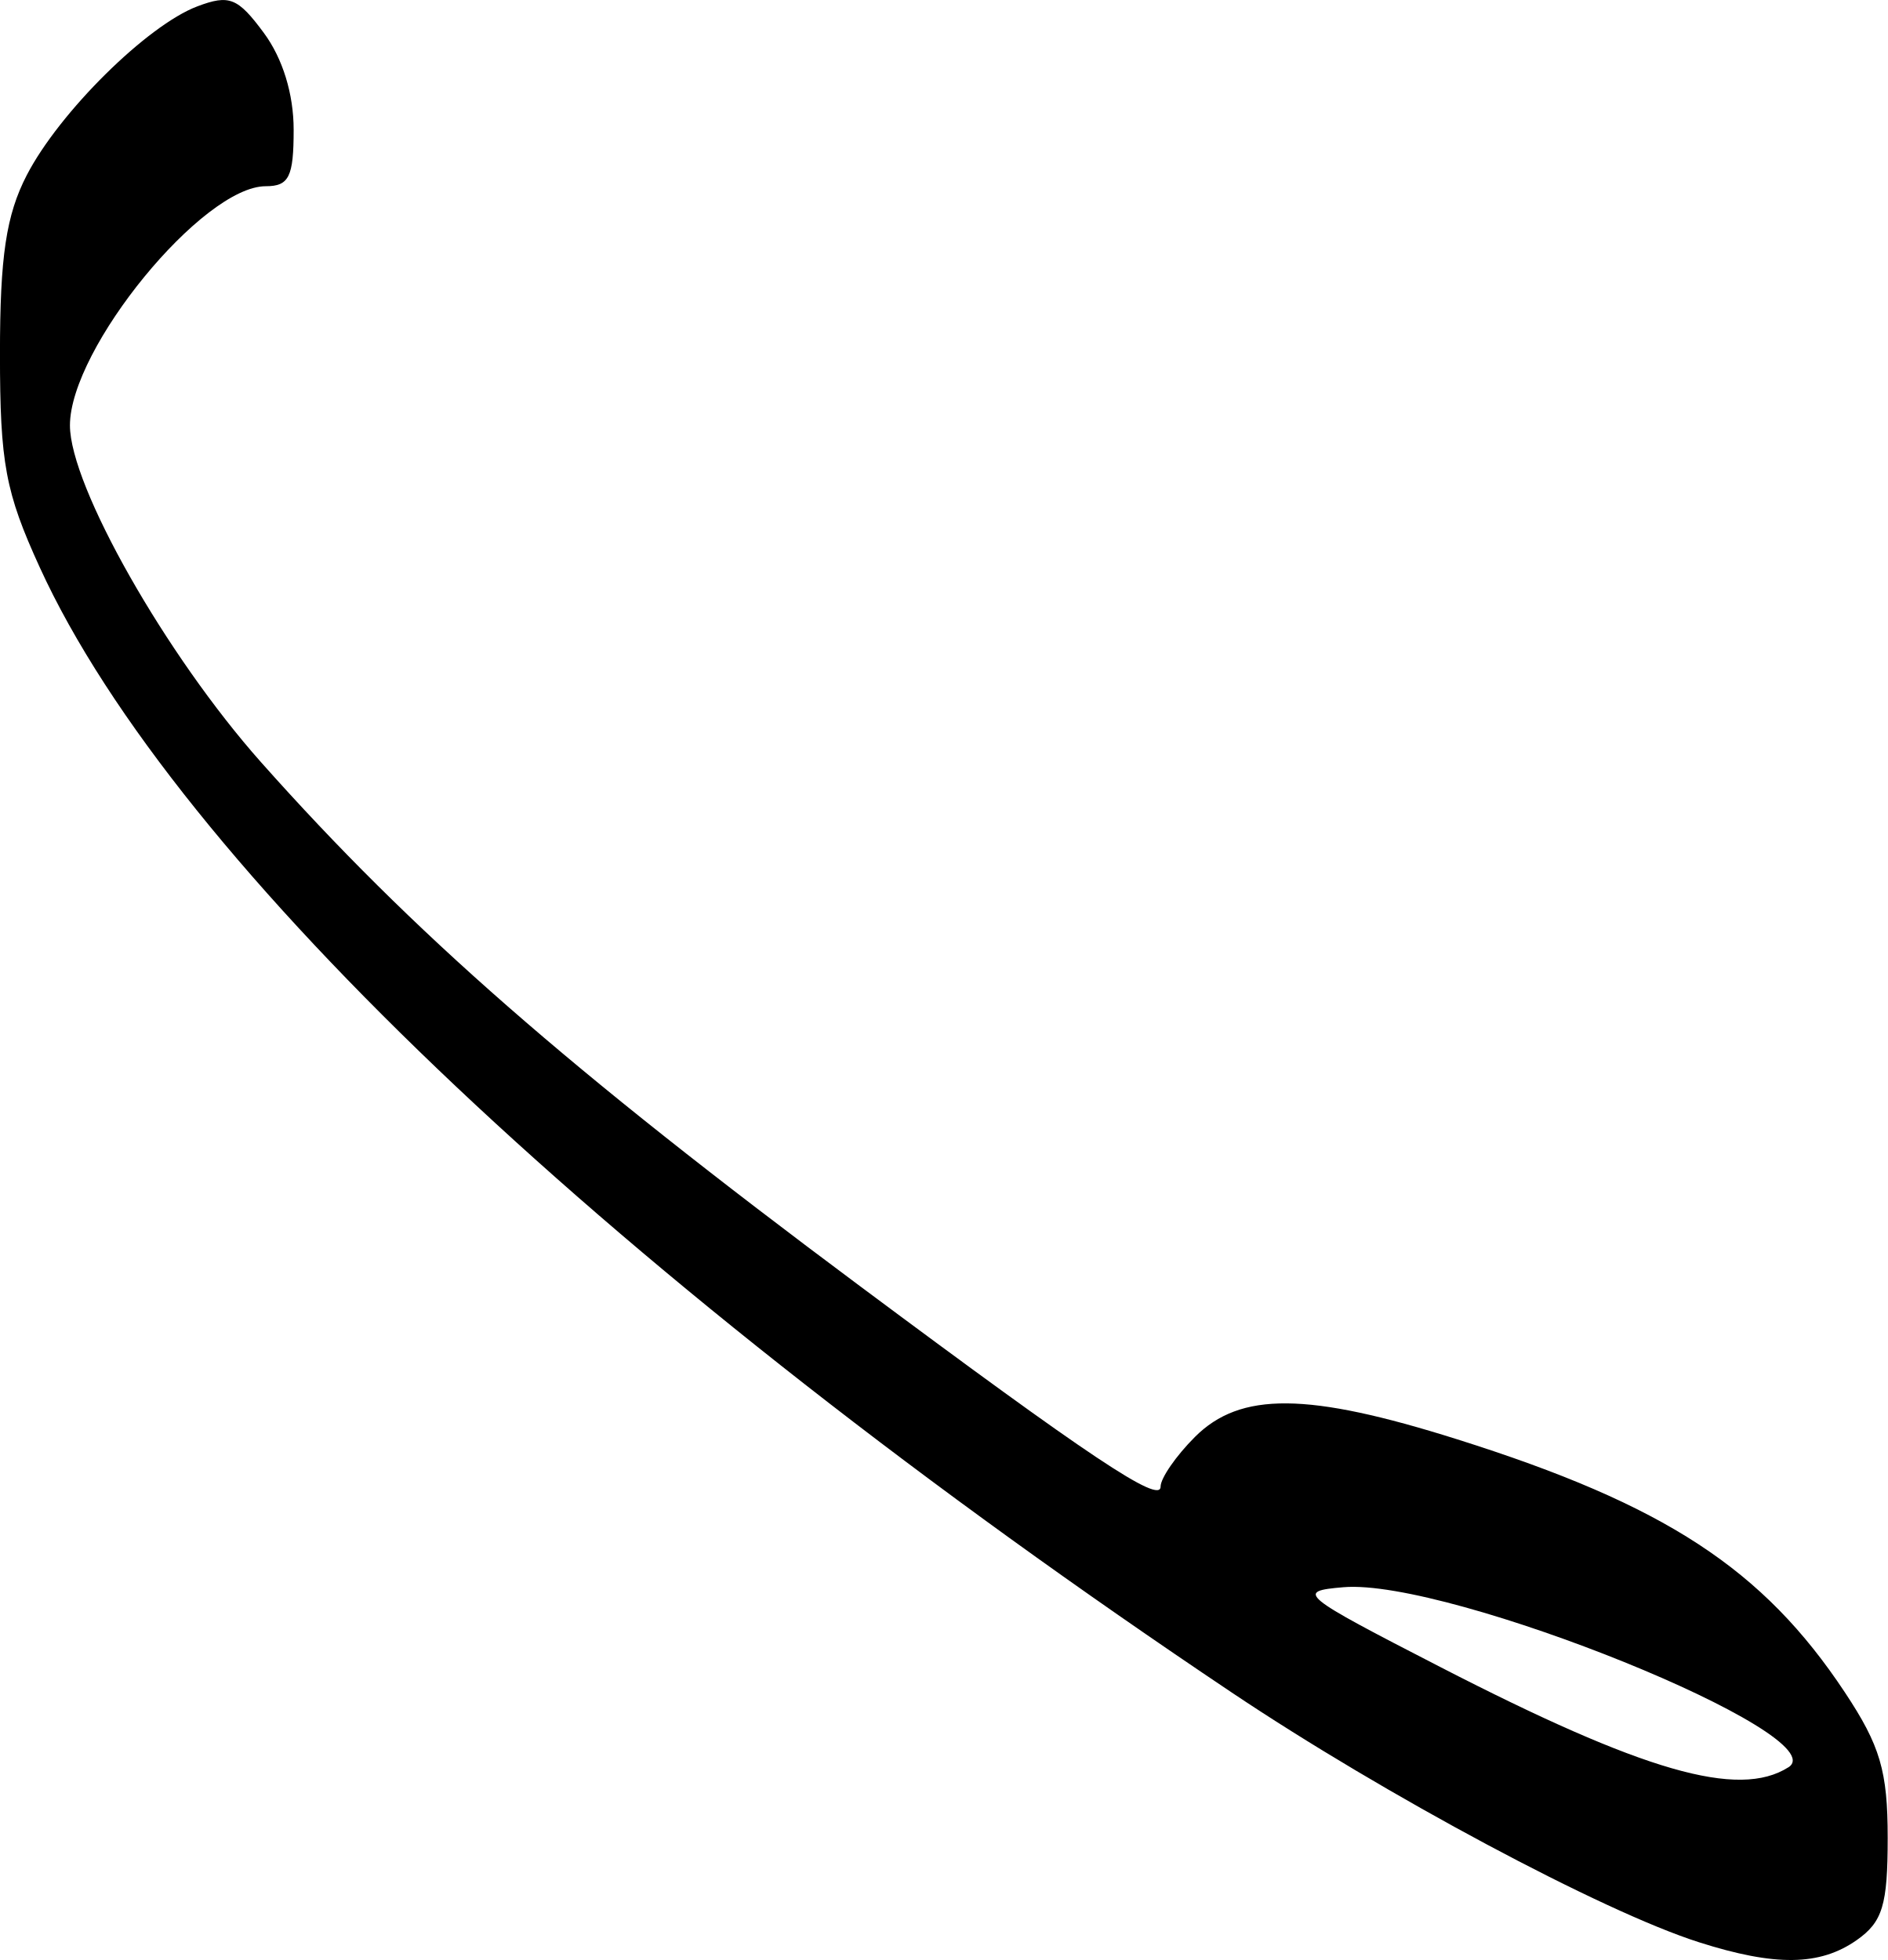
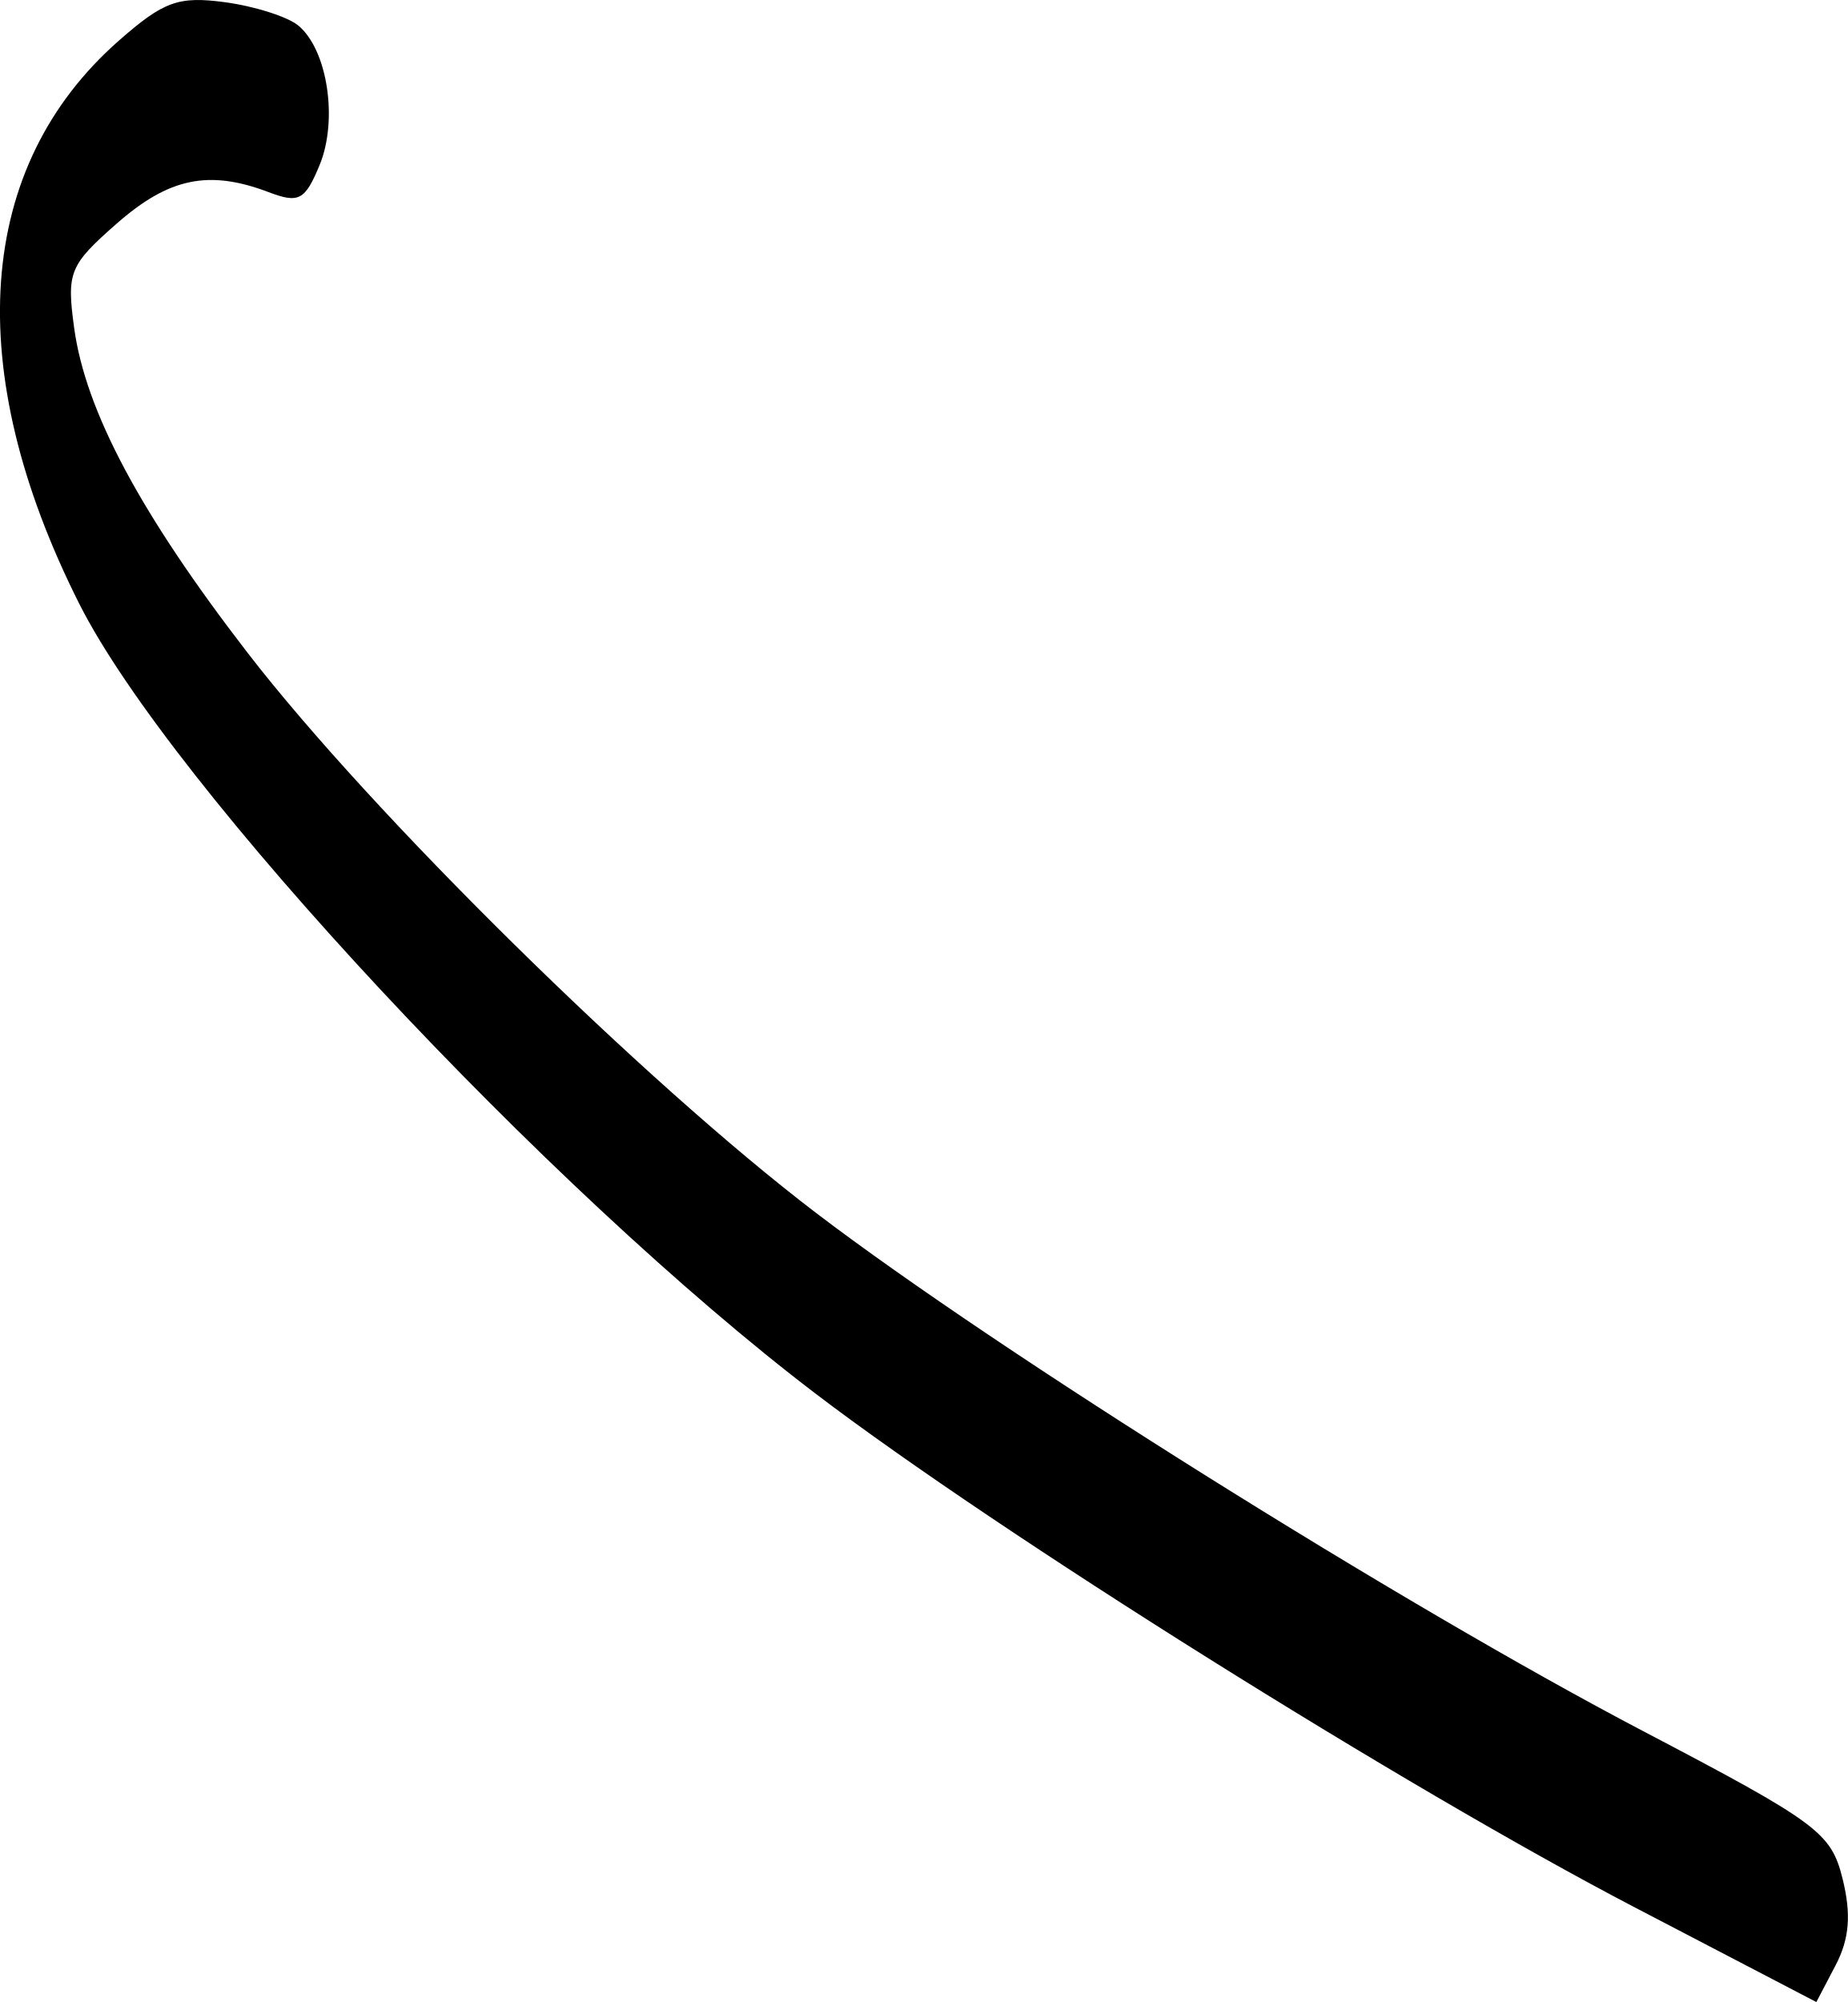
- <svg xmlns="http://www.w3.org/2000/svg" width="35.719mm" height="37.089mm" viewBox="0 0 35.719 37.089" version="1.1" id="svg1" xml:space="preserve">
+ <svg xmlns="http://www.w3.org/2000/svg" width="35.114mm" height="38.038mm" viewBox="0 0 35.114 38.038" version="1.1" id="svg1" xml:space="preserve">
  <defs id="defs1" />
-   <g id="layer1" transform="translate(-90.09062,-134.4572)">
-     <path style="fill:#000000" d="m 122.237,171.21 c -1.822,-0.581 -5.94,-2.782 -8.848,-4.731 -11.619,-7.786 -19.985,-15.684 -22.545,-21.283 -0.652,-1.425 -0.754,-1.972 -0.754,-4.045 0,-1.844 0.117,-2.624 0.507,-3.379 0.614,-1.189 2.281,-2.838 3.229,-3.195 0.605,-0.228 0.764,-0.164 1.257,0.503 0.357,0.483 0.564,1.156 0.564,1.832 0,0.892 -0.087,1.069 -0.528,1.069 -1.192,0 -3.705,3.07 -3.705,4.526 0,1.148 1.818,4.351 3.617,6.375 2.863,3.22 5.809,5.797 11.331,9.912 4.343,3.236 5.689,4.134 5.689,3.794 0,-0.159 0.292,-0.582 0.649,-0.939 0.86,-0.86 2.131,-0.849 4.959,0.043 3.934,1.24 5.791,2.452 7.34,4.79 0.669,1.01 0.81,1.489 0.81,2.75 0,1.278 -0.096,1.594 -0.588,1.939 -0.697,0.488 -1.54,0.499 -2.984,0.039 z m 1.692,-3.309 c 0.944,-0.598 -6.416,-3.578 -8.417,-3.409 -0.909,0.077 -0.836,0.138 1.831,1.51 3.847,1.98 5.641,2.497 6.586,1.898 z" id="path1" />
+   <g id="layer1" transform="translate(-109.1527,-132.3292)">
+     <path style="fill:#000000" d="m 140.228,168.575 c -4.388,-2.287 -12.097,-7.119 -15.566,-9.758 -5.102,-3.881 -12.261,-11.558 -14.003,-15.016 -2.244,-4.456 -1.973,-8.307 0.755,-10.702 0.849,-0.745 1.128,-0.846 2.012,-0.728 0.564,0.076 1.193,0.276 1.396,0.444 0.555,0.461 0.758,1.795 0.403,2.653 -0.277,0.668 -0.394,0.73 -0.968,0.512 -1.135,-0.431 -1.894,-0.274 -2.887,0.598 -0.899,0.789 -0.953,0.923 -0.808,1.983 0.216,1.578 1.257,3.528 3.292,6.167 2.351,3.049 7.535,8.156 10.809,10.649 3.464,2.638 11.137,7.445 15.699,9.836 3.339,1.75 3.587,1.934 3.805,2.815 0.167,0.676 0.129,1.14 -0.133,1.641 l -0.366,0.699 z" id="path1" />
  </g>
</svg>
